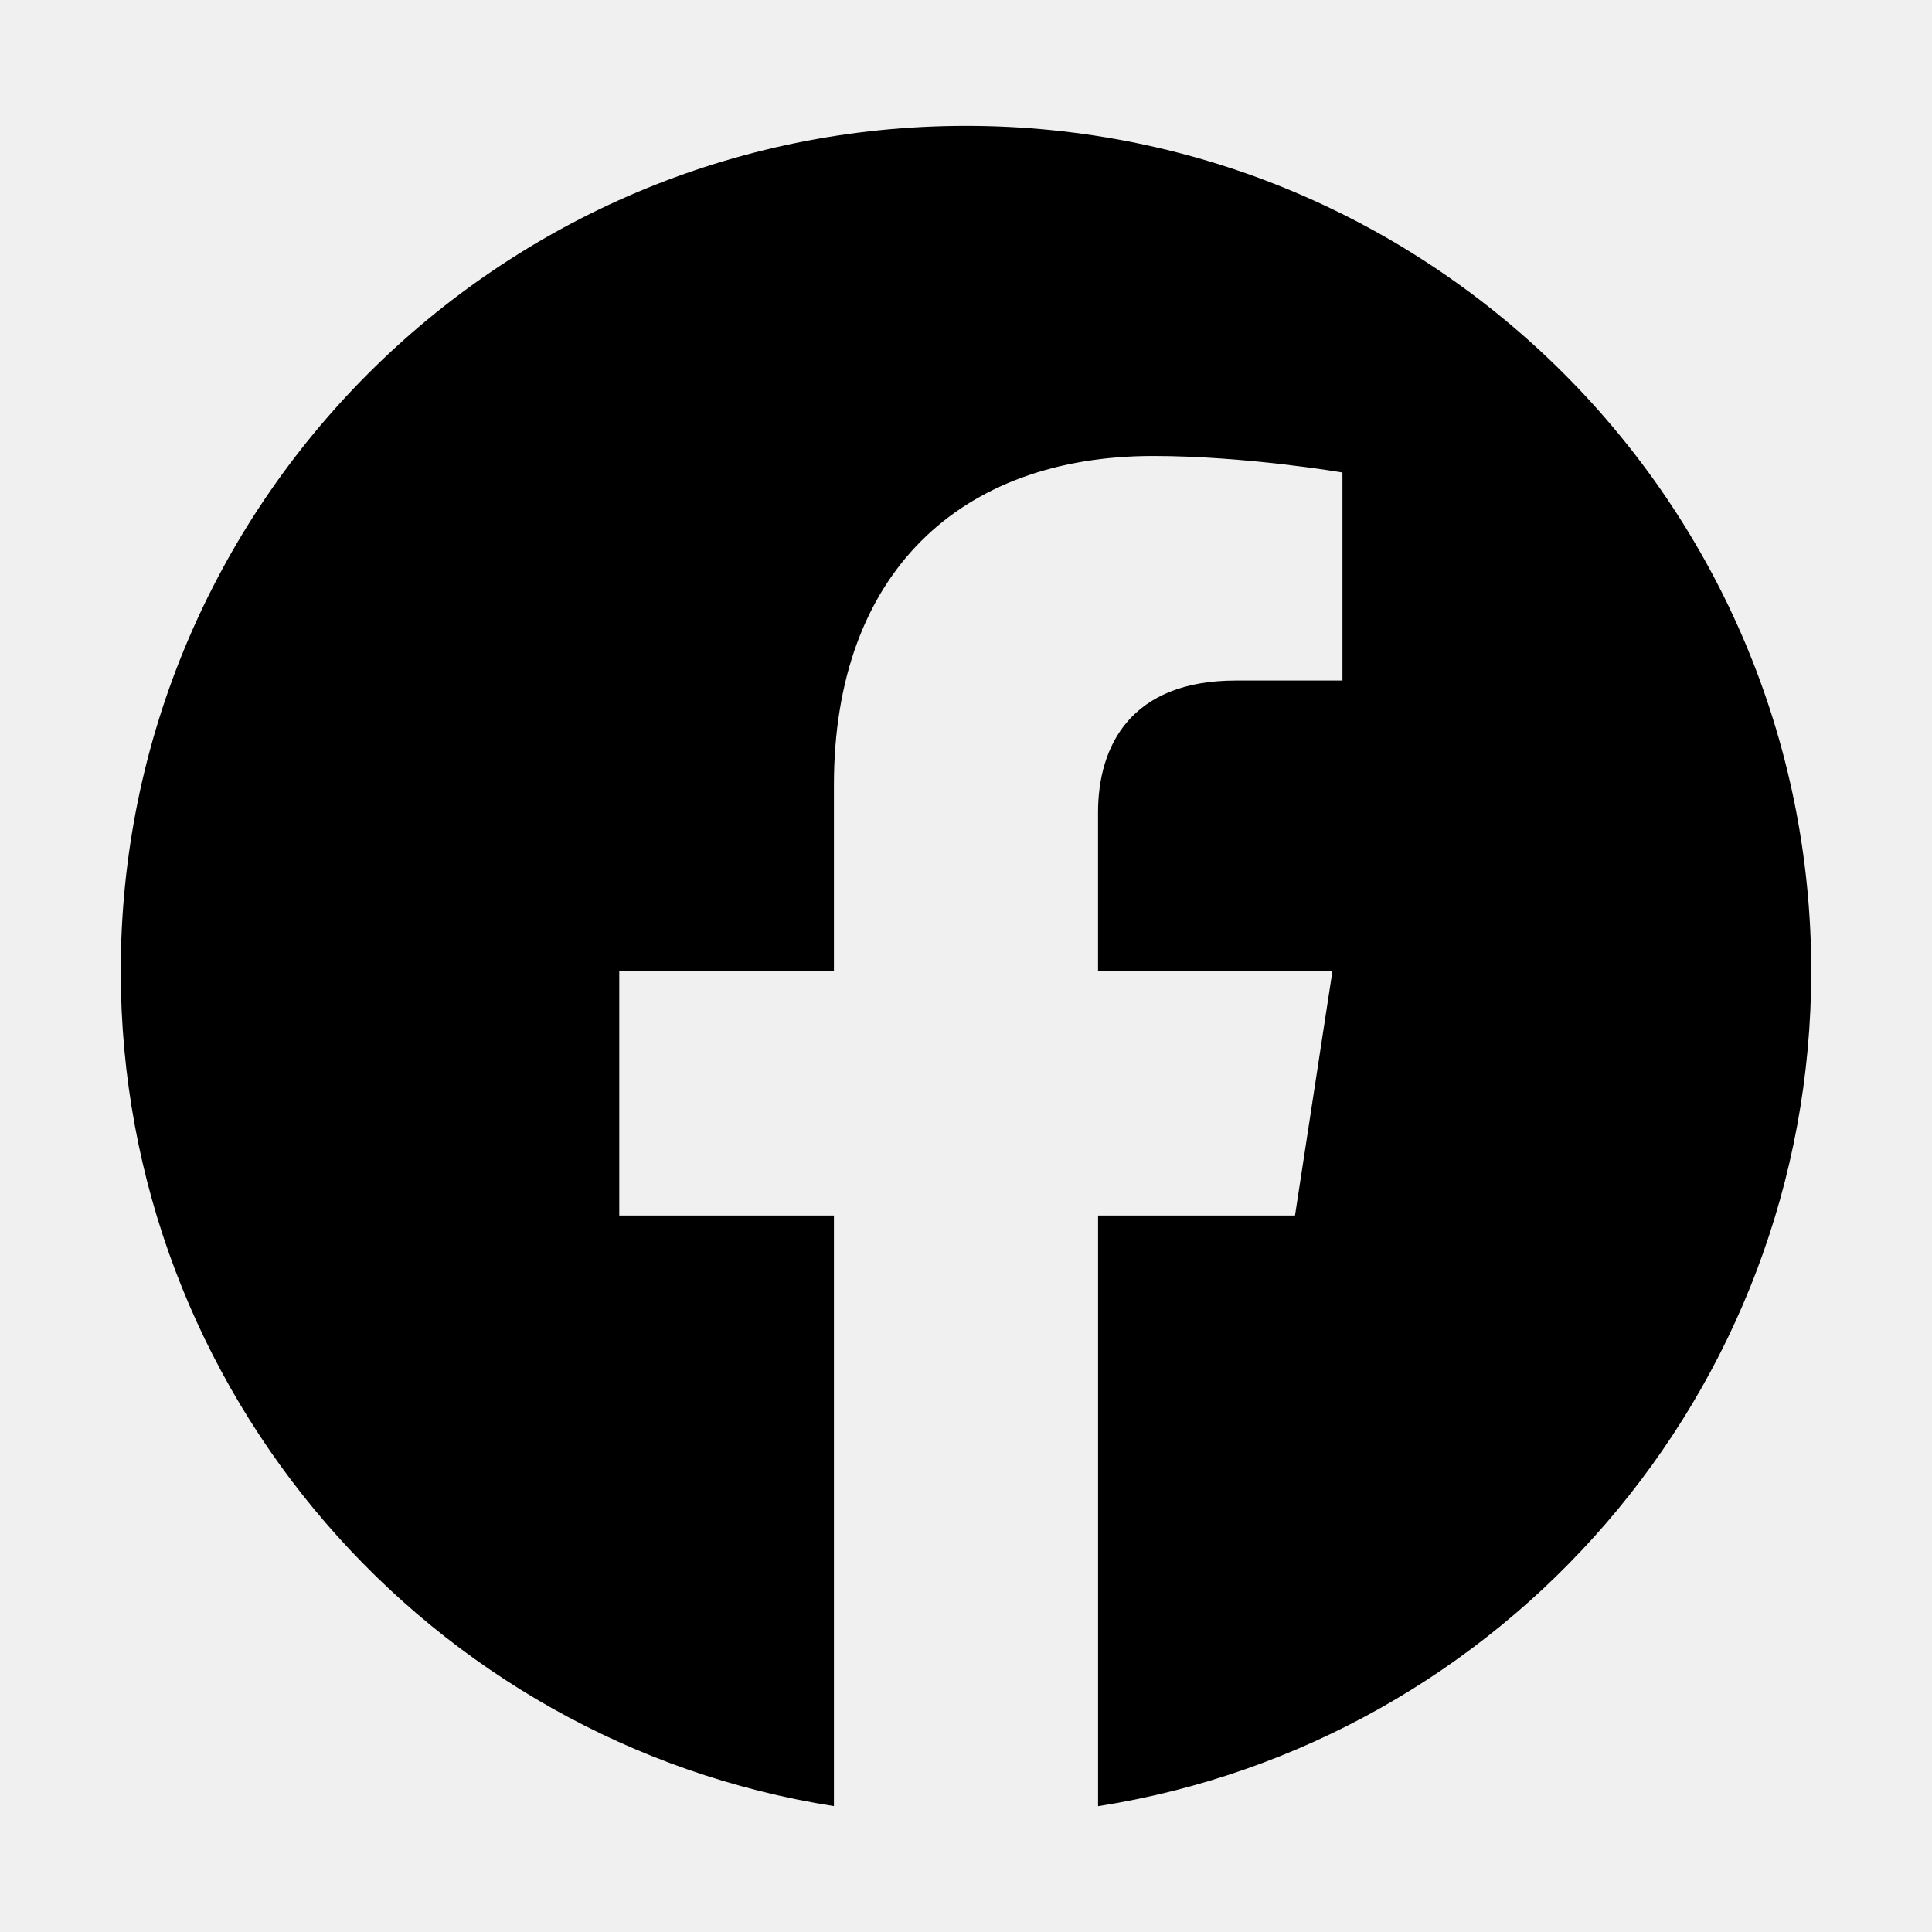
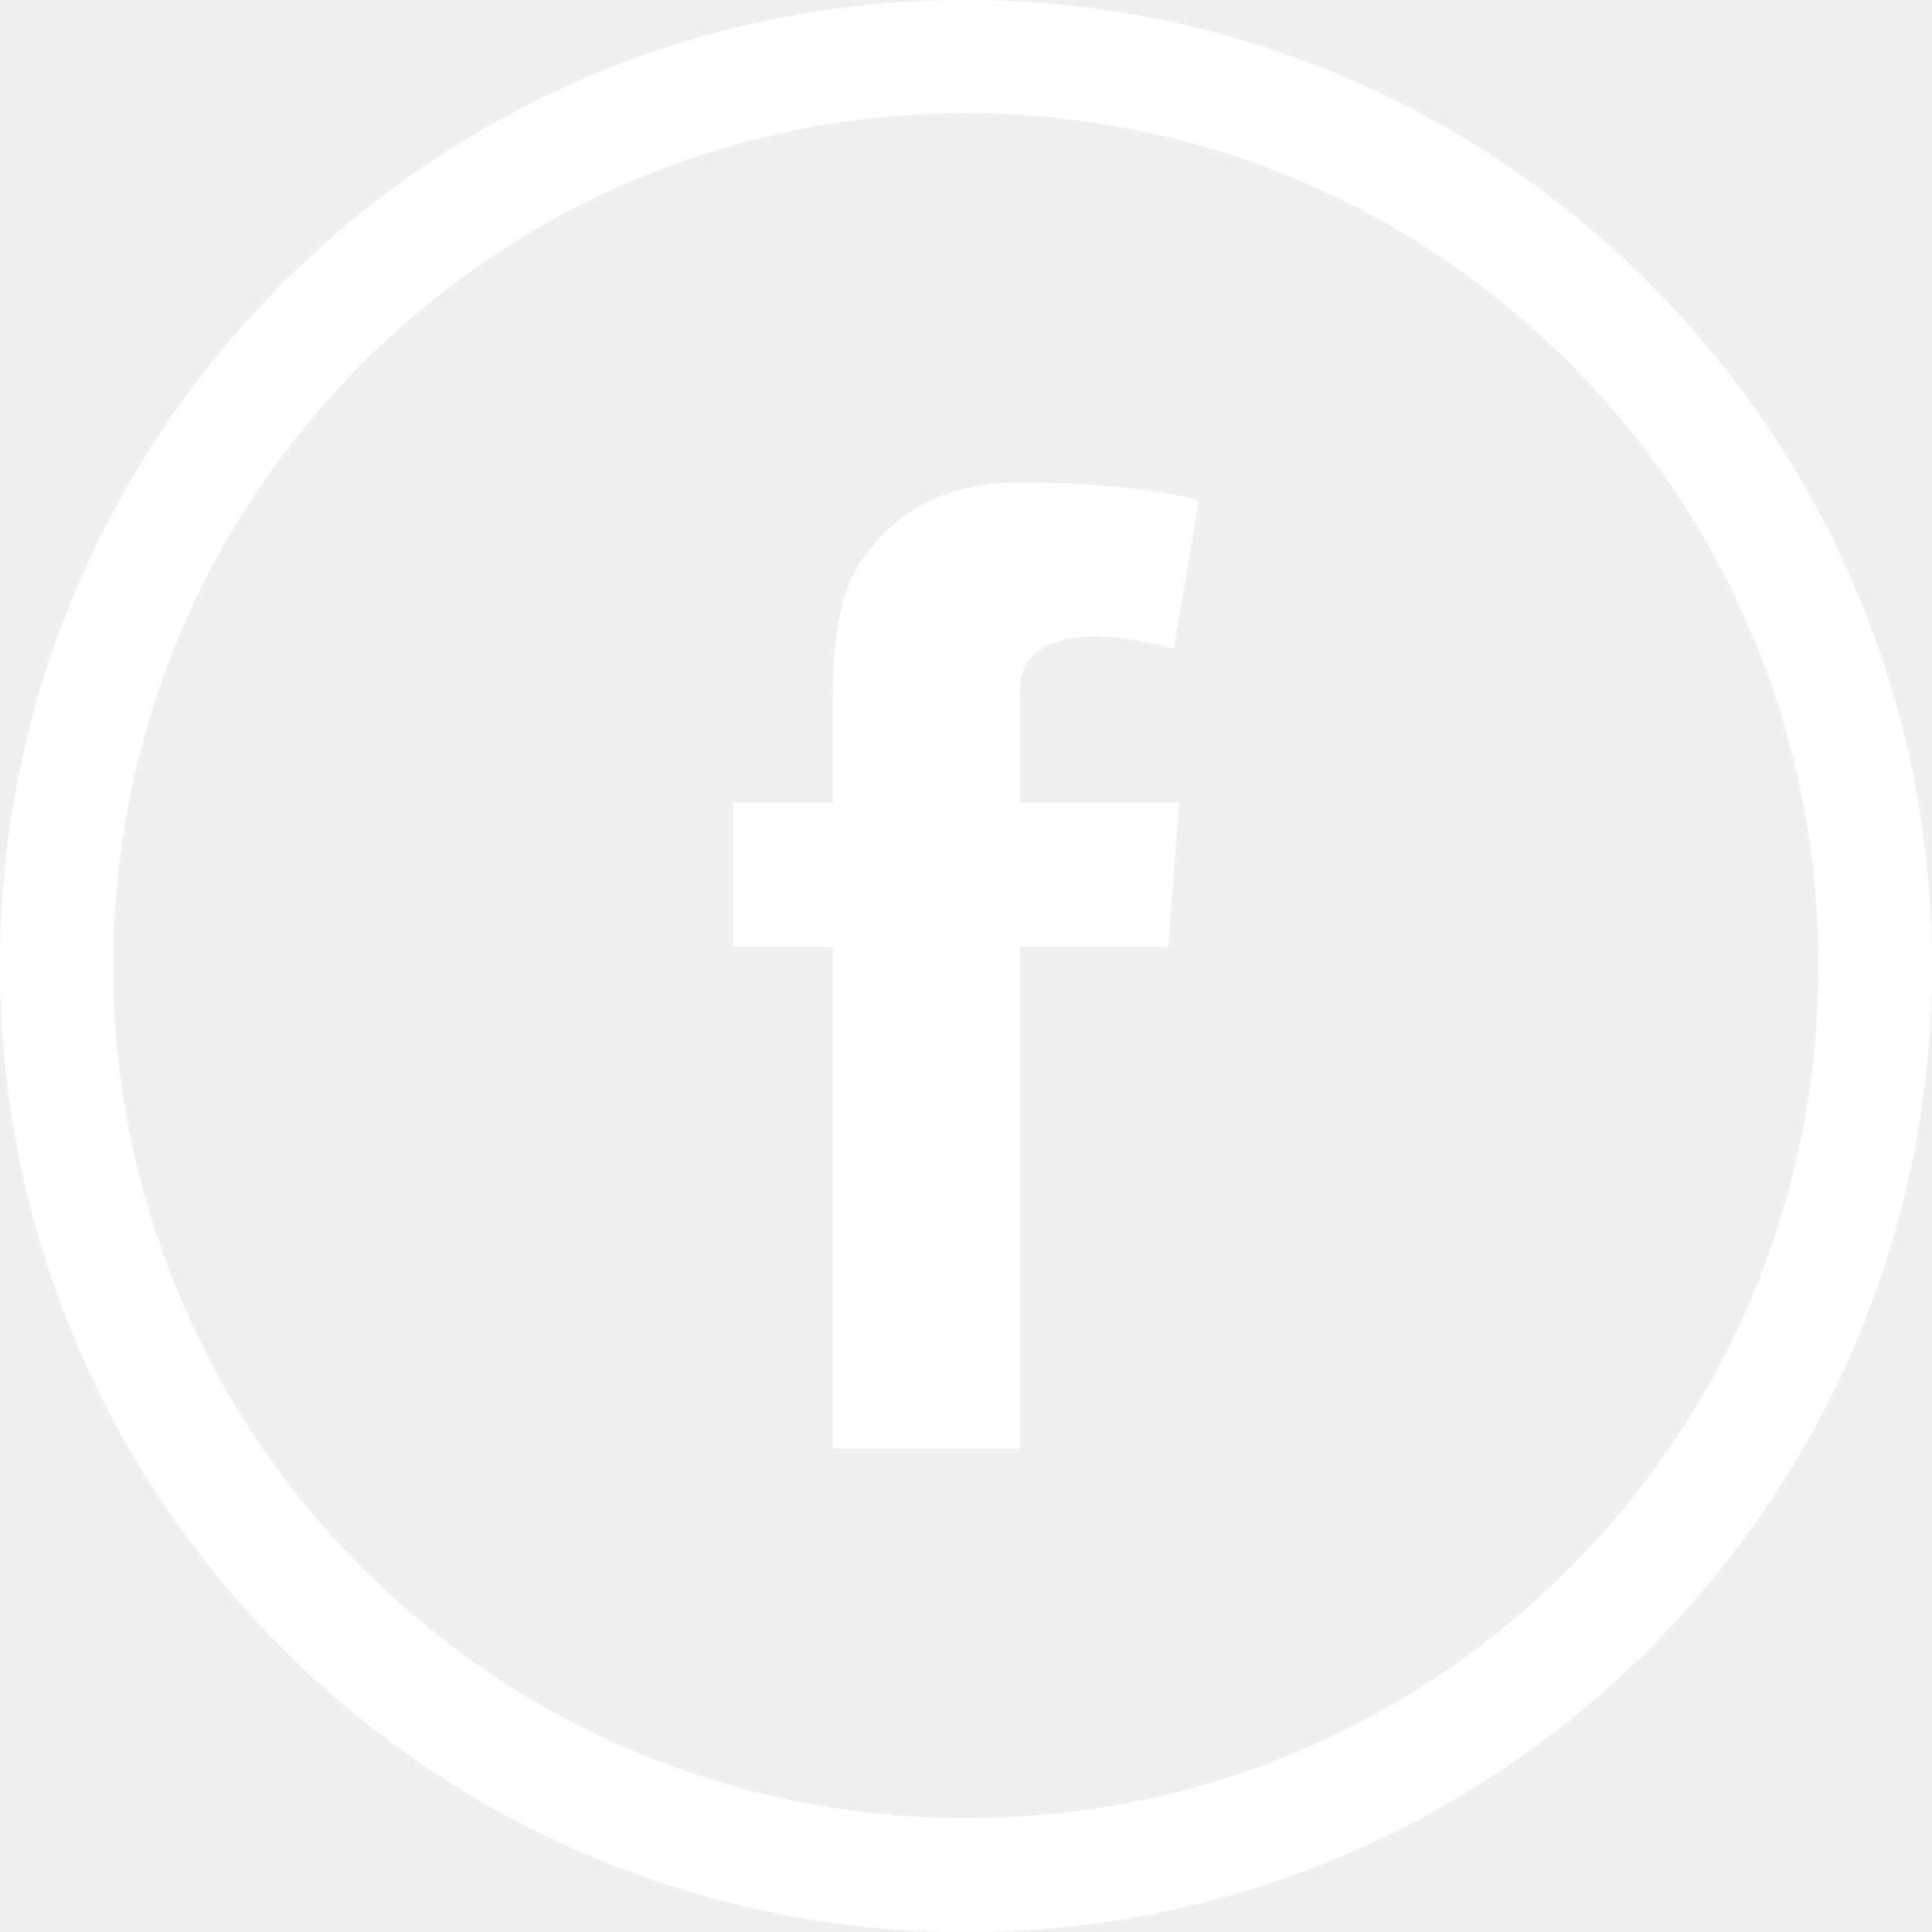
- <svg xmlns="http://www.w3.org/2000/svg" class="ionicon" viewBox="0 0 512 512">
-   <path d="M480 257.35c0-123.7-100.3-224-224-224s-224 100.3-224 224c0 111.8 81.9 204.47 189 221.29V322.12h-56.89v-64.77H221V208c0-56.13 33.45-87.16 84.61-87.16 24.51 0 50.15 4.38 50.15 4.38v55.13H327.5c-27.81 0-36.51 17.26-36.51 35v42h62.12l-9.92 64.77H291v156.54c107.1-16.81 189-109.48 189-221.31z" fill-rule="evenodd" />
+ <svg xmlns="http://www.w3.org/2000/svg" fill="#ffffff" height="35px" width="35px" version="1.1" id="Layer_1" viewBox="-143 145 512 512" xml:space="preserve">
+   <g>
+     <path d="M113,145c-141.4,0-256,114.6-256,256s114.6,256,256,256s256-114.6,256-256S254.4,145,113,145z M272.8,560.7   c-20.8,20.8-44.9,37.1-71.8,48.4c-27.8,11.8-57.4,17.7-88,17.7c-30.5,0-60.1-6-88-17.7c-26.9-11.4-51.1-27.7-71.8-48.4   c-20.8-20.8-37.1-44.9-48.4-71.8C-107,461.1-113,431.5-113,401s6-60.1,17.7-88c11.4-26.9,27.7-51.1,48.4-71.8   c20.9-20.8,45-37.1,71.9-48.5C52.9,181,82.5,175,113,175s60.1,6,88,17.7c26.9,11.4,51.1,27.7,71.8,48.4   c20.8,20.8,37.1,44.9,48.4,71.8c11.8,27.8,17.7,57.4,17.7,88c0,30.5-6,60.1-17.7,88C309.8,515.8,293.5,540,272.8,560.7z" />
+     <path d="M146.8,313.7c10.3,0,21.3,3.2,21.3,3.2l6.6-39.2c0,0-14-4.8-47.4-4.8c-20.5,0-32.4,7.8-41.1,19.3   c-8.2,10.9-8.5,28.4-8.5,39.7v25.7H51.2v38.3h26.5v133h49.6v-133h39.3l2.9-38.3h-42.2v-29.9C127.3,317.4,136.5,313.7,146.8,313.7z" />
+   </g>
</svg>
